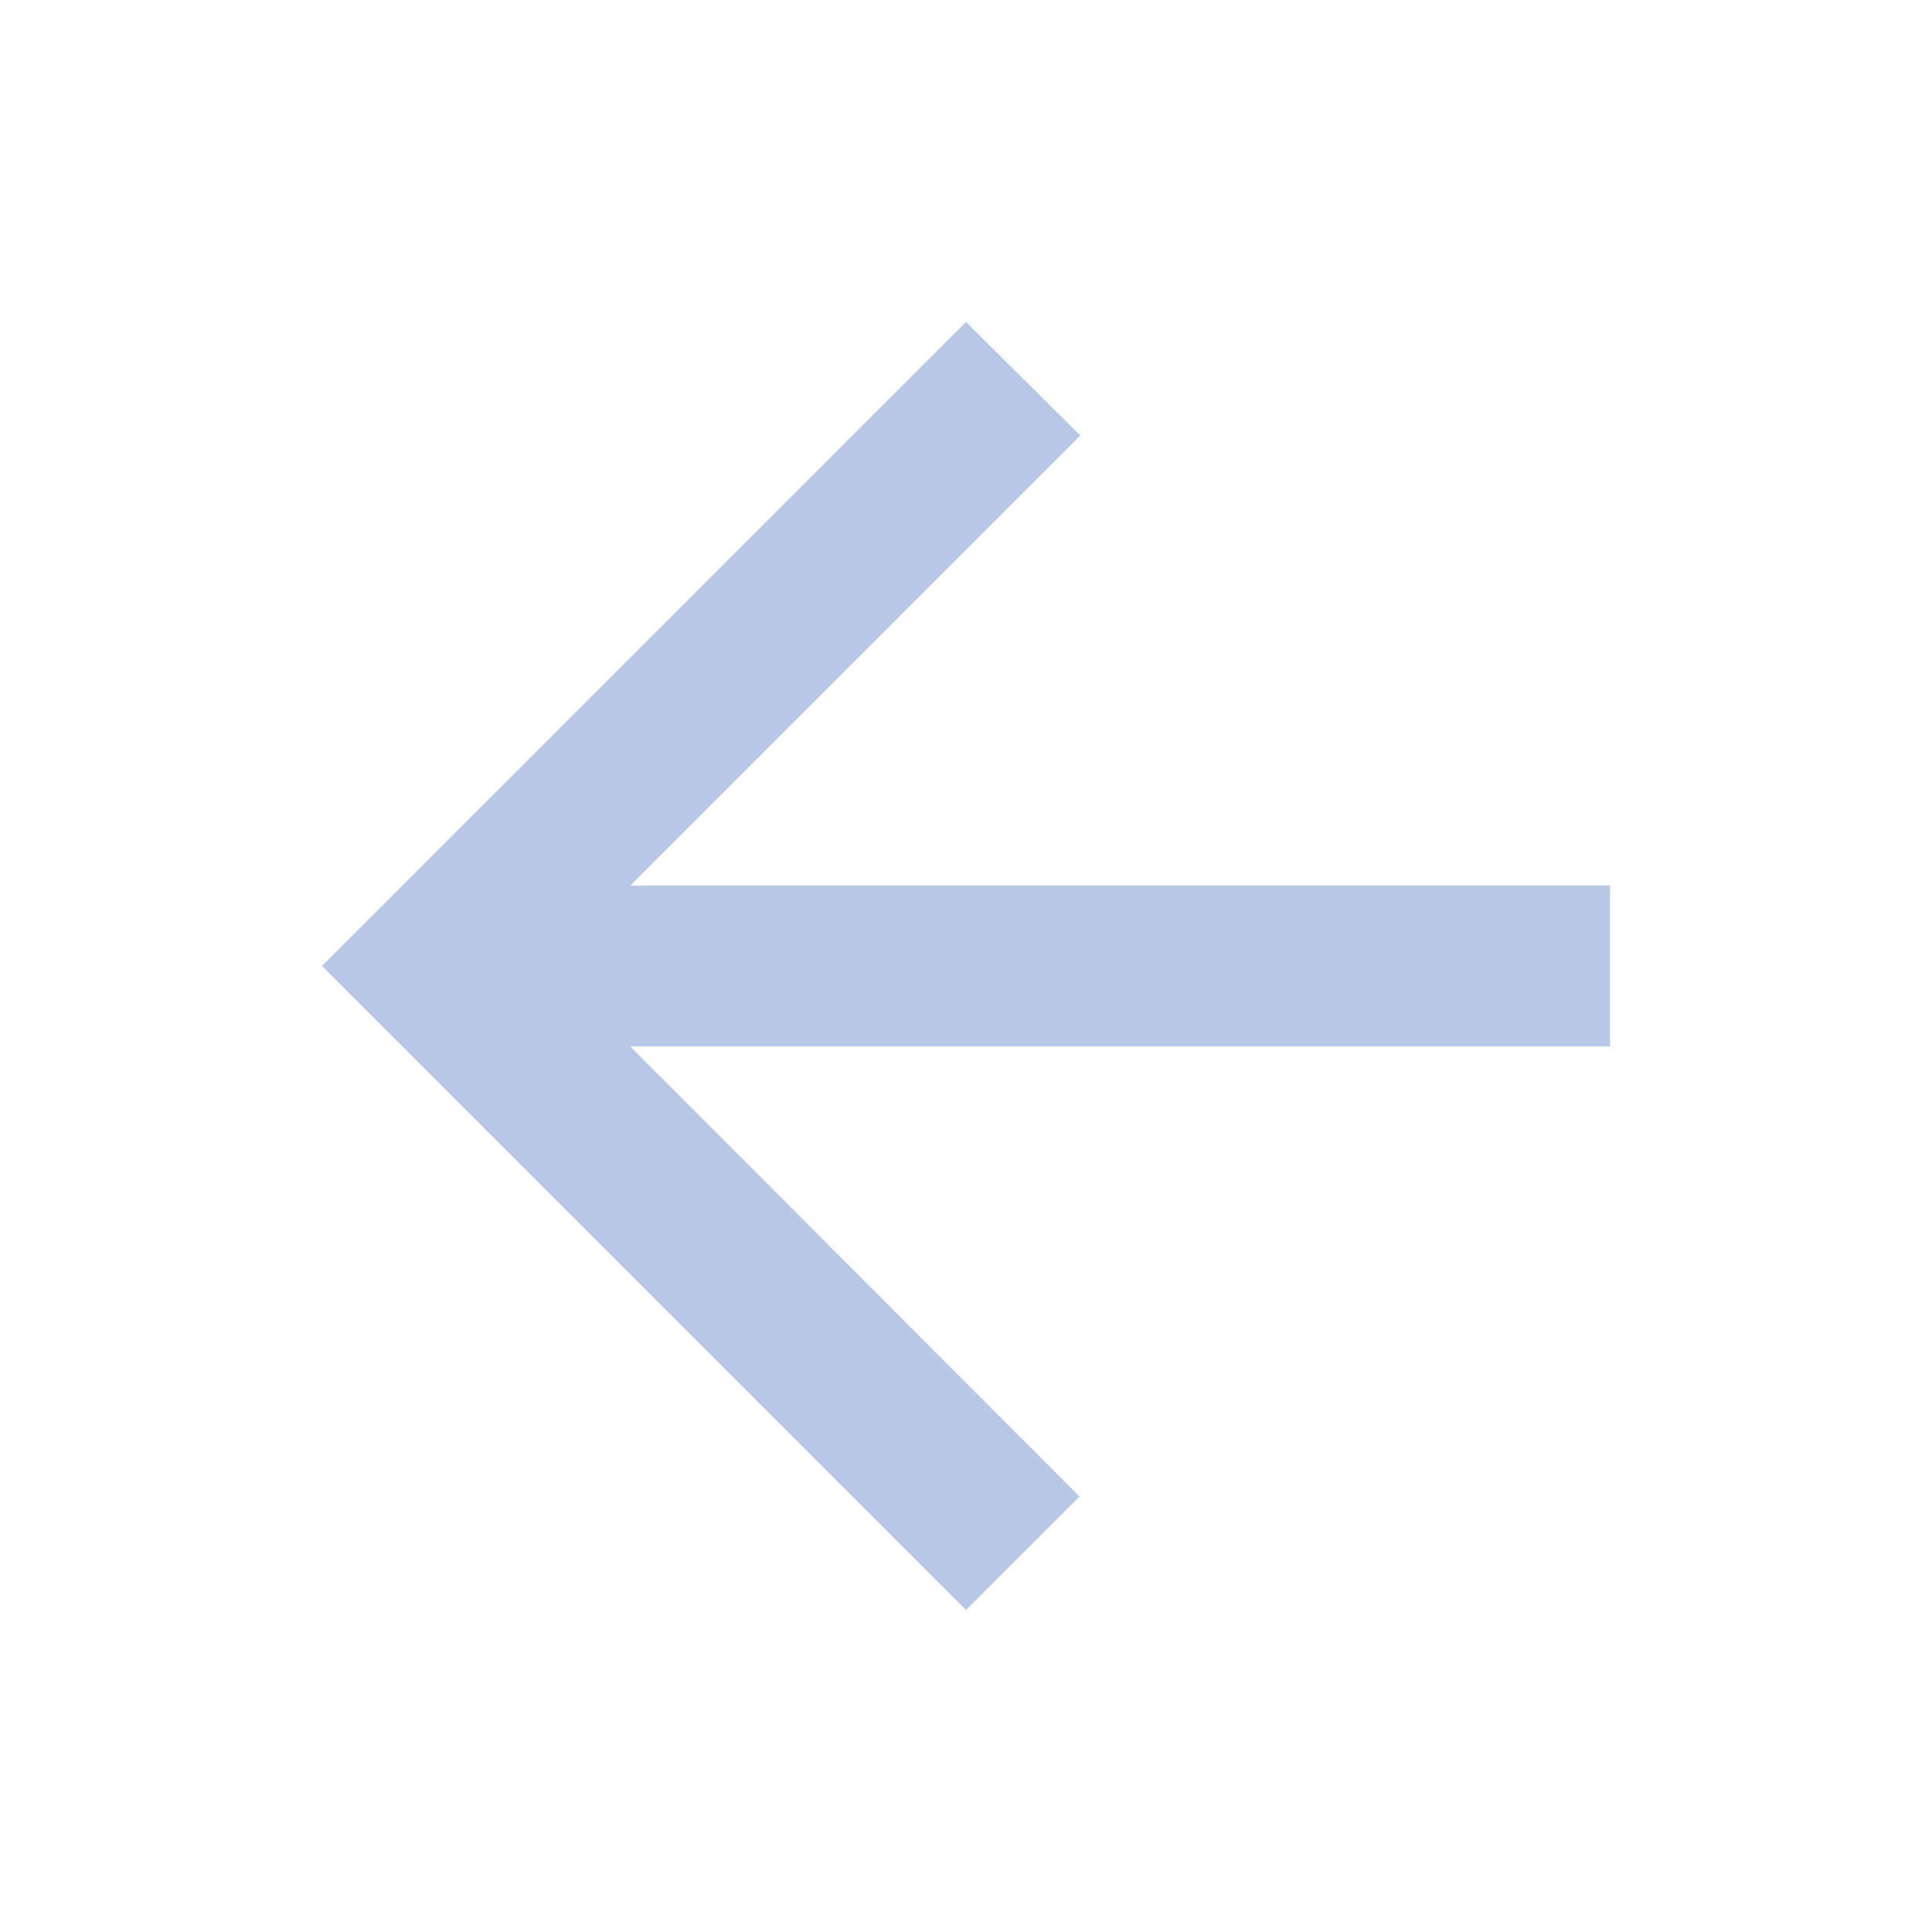
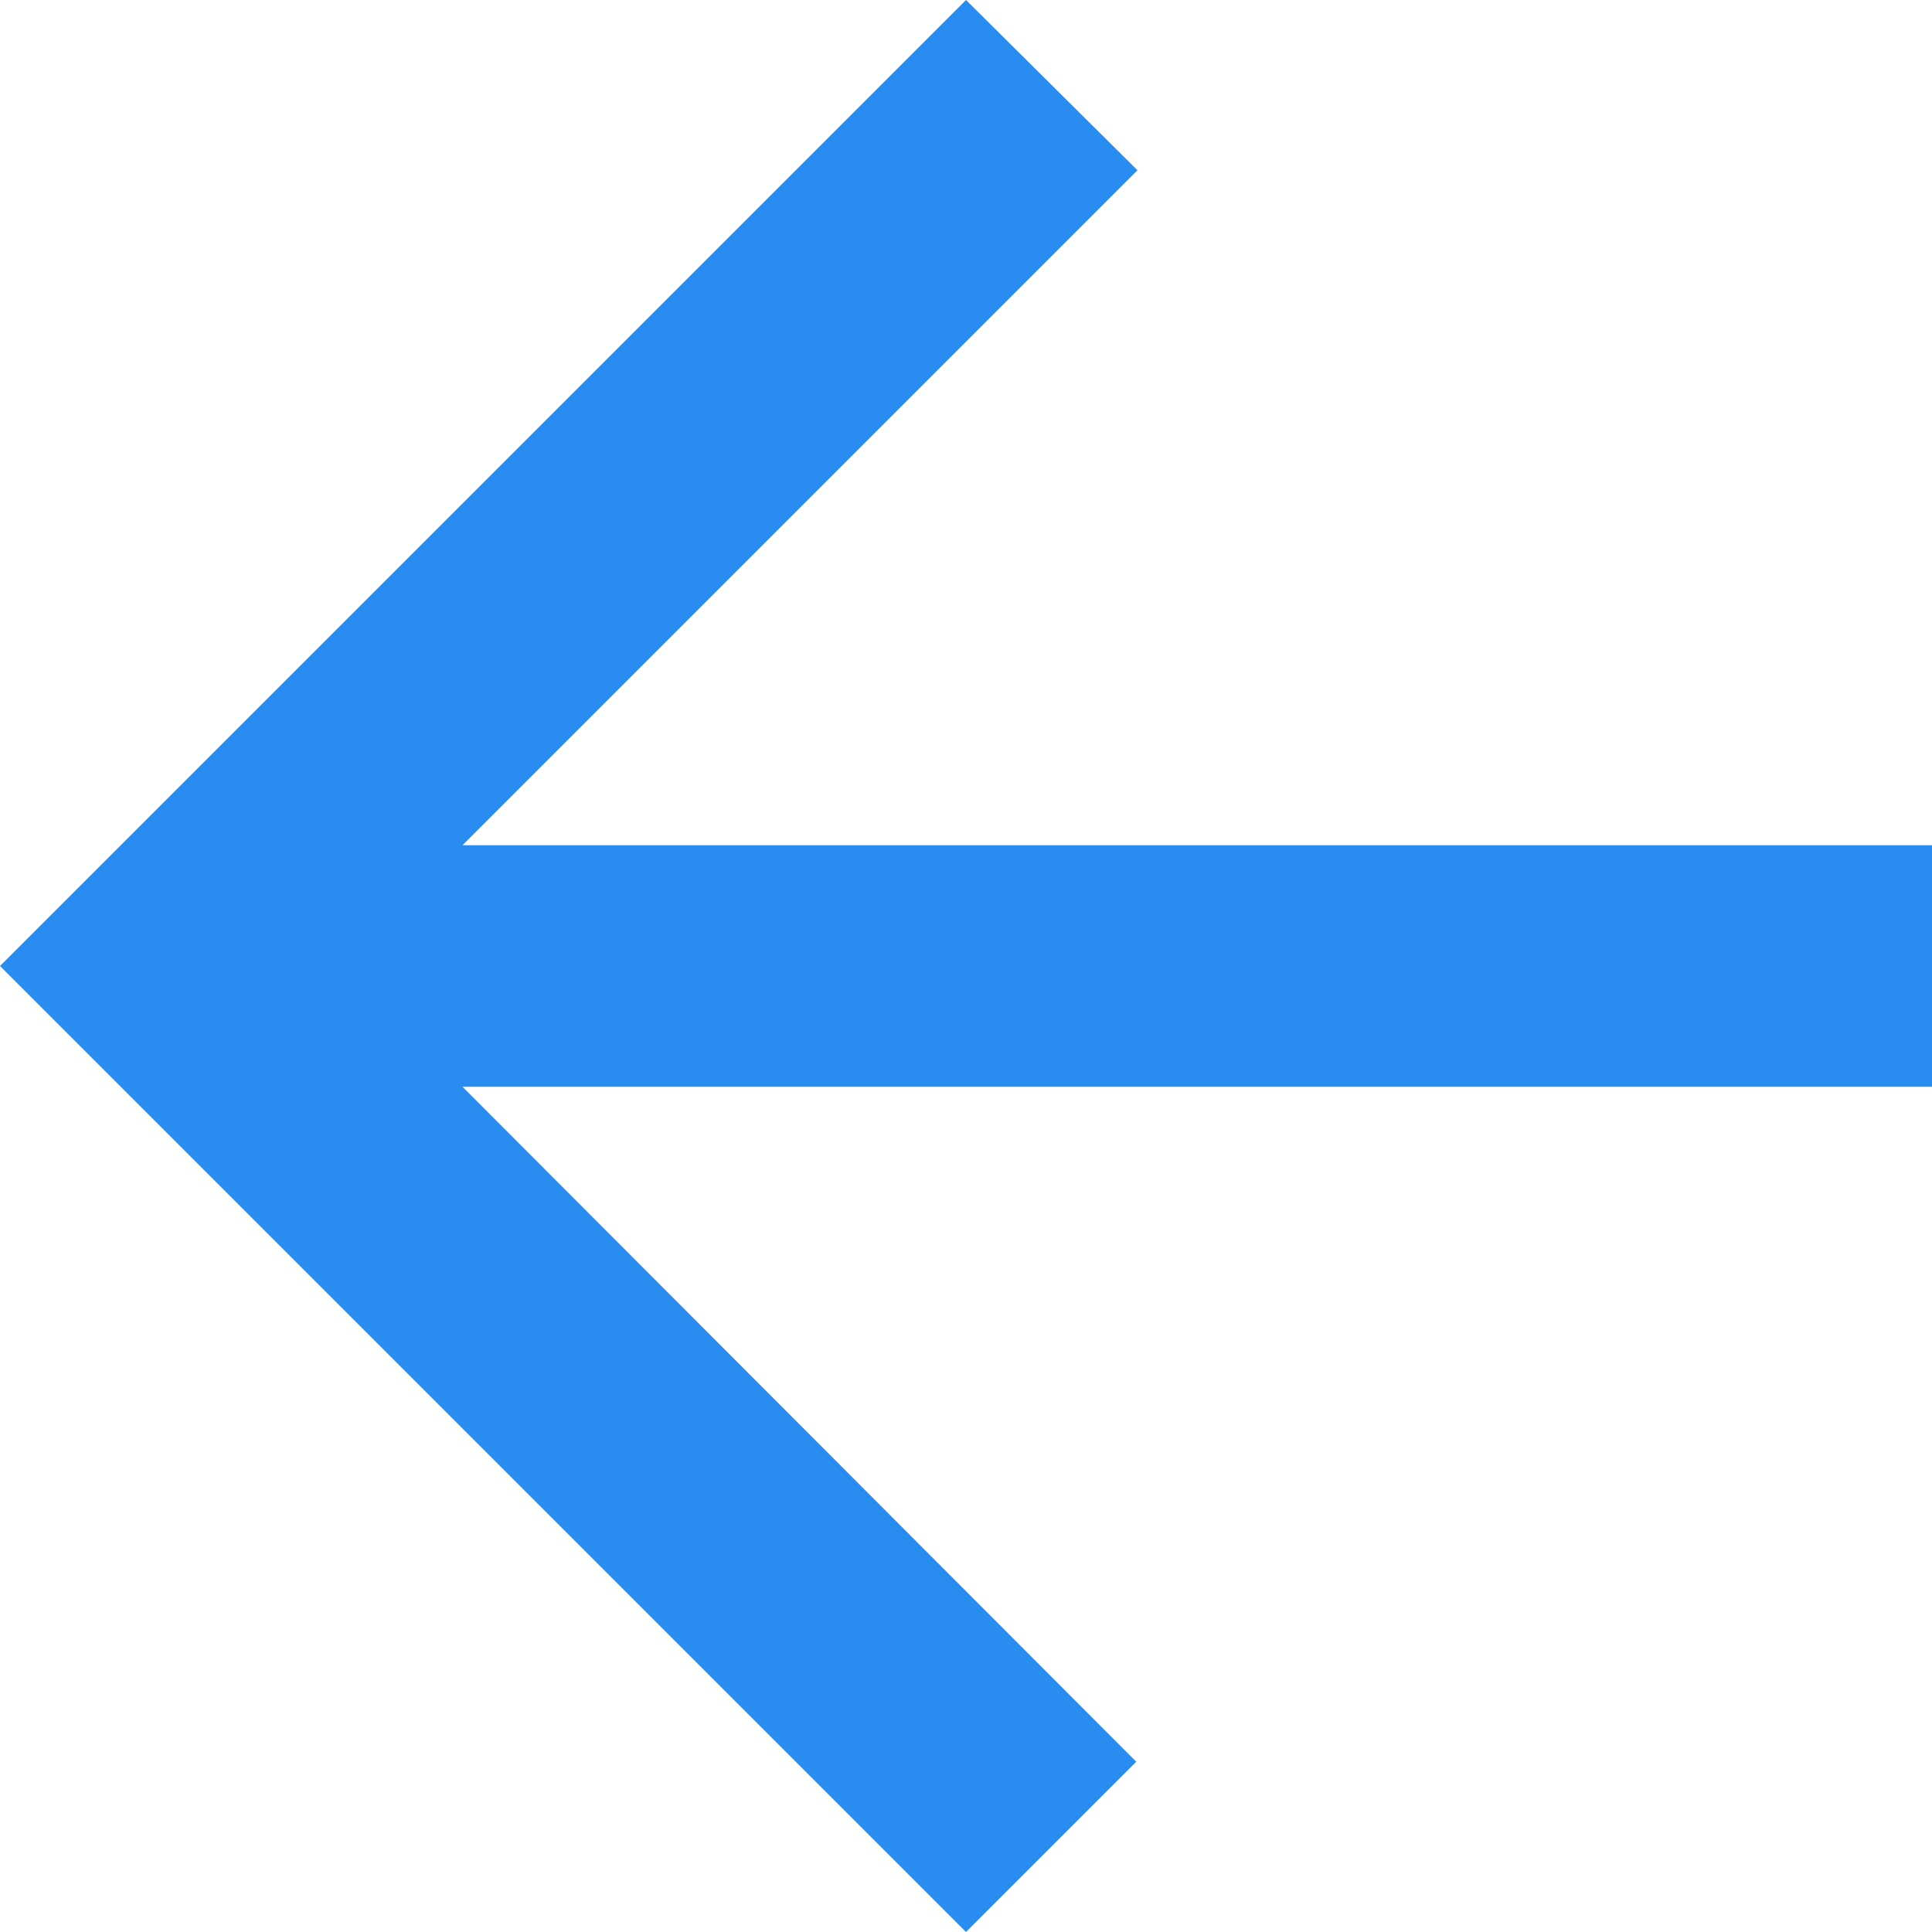
- <svg xmlns="http://www.w3.org/2000/svg" fill="#B8C7E5" height="24" viewBox="0 0 24 24" width="24">
-   <path d="M0 0h24v24H0z" fill="none" />
-   <path d="M20 11H7.83l5.59-5.59L12 4l-8 8 8 8 1.41-1.41L7.83 13H20v-2z" />
+ <svg xmlns="http://www.w3.org/2000/svg" width="16px" height="16px" viewBox="0 0 16 16" version="1.1">
+   <defs />
+   <g id="Page-1" stroke="none" stroke-width="1" fill="none" fill-rule="evenodd">
+     <g id="back" transform="translate(-4, -4)" fill="#298CF1" fill-rule="nonzero">
+       <polygon id="Shape" points="20 11 7.83 11 13.42 5.41 12 4 4 12 12 20 13.41 18.59 7.83 13 20 13" />
+     </g>
+   </g>
</svg>
